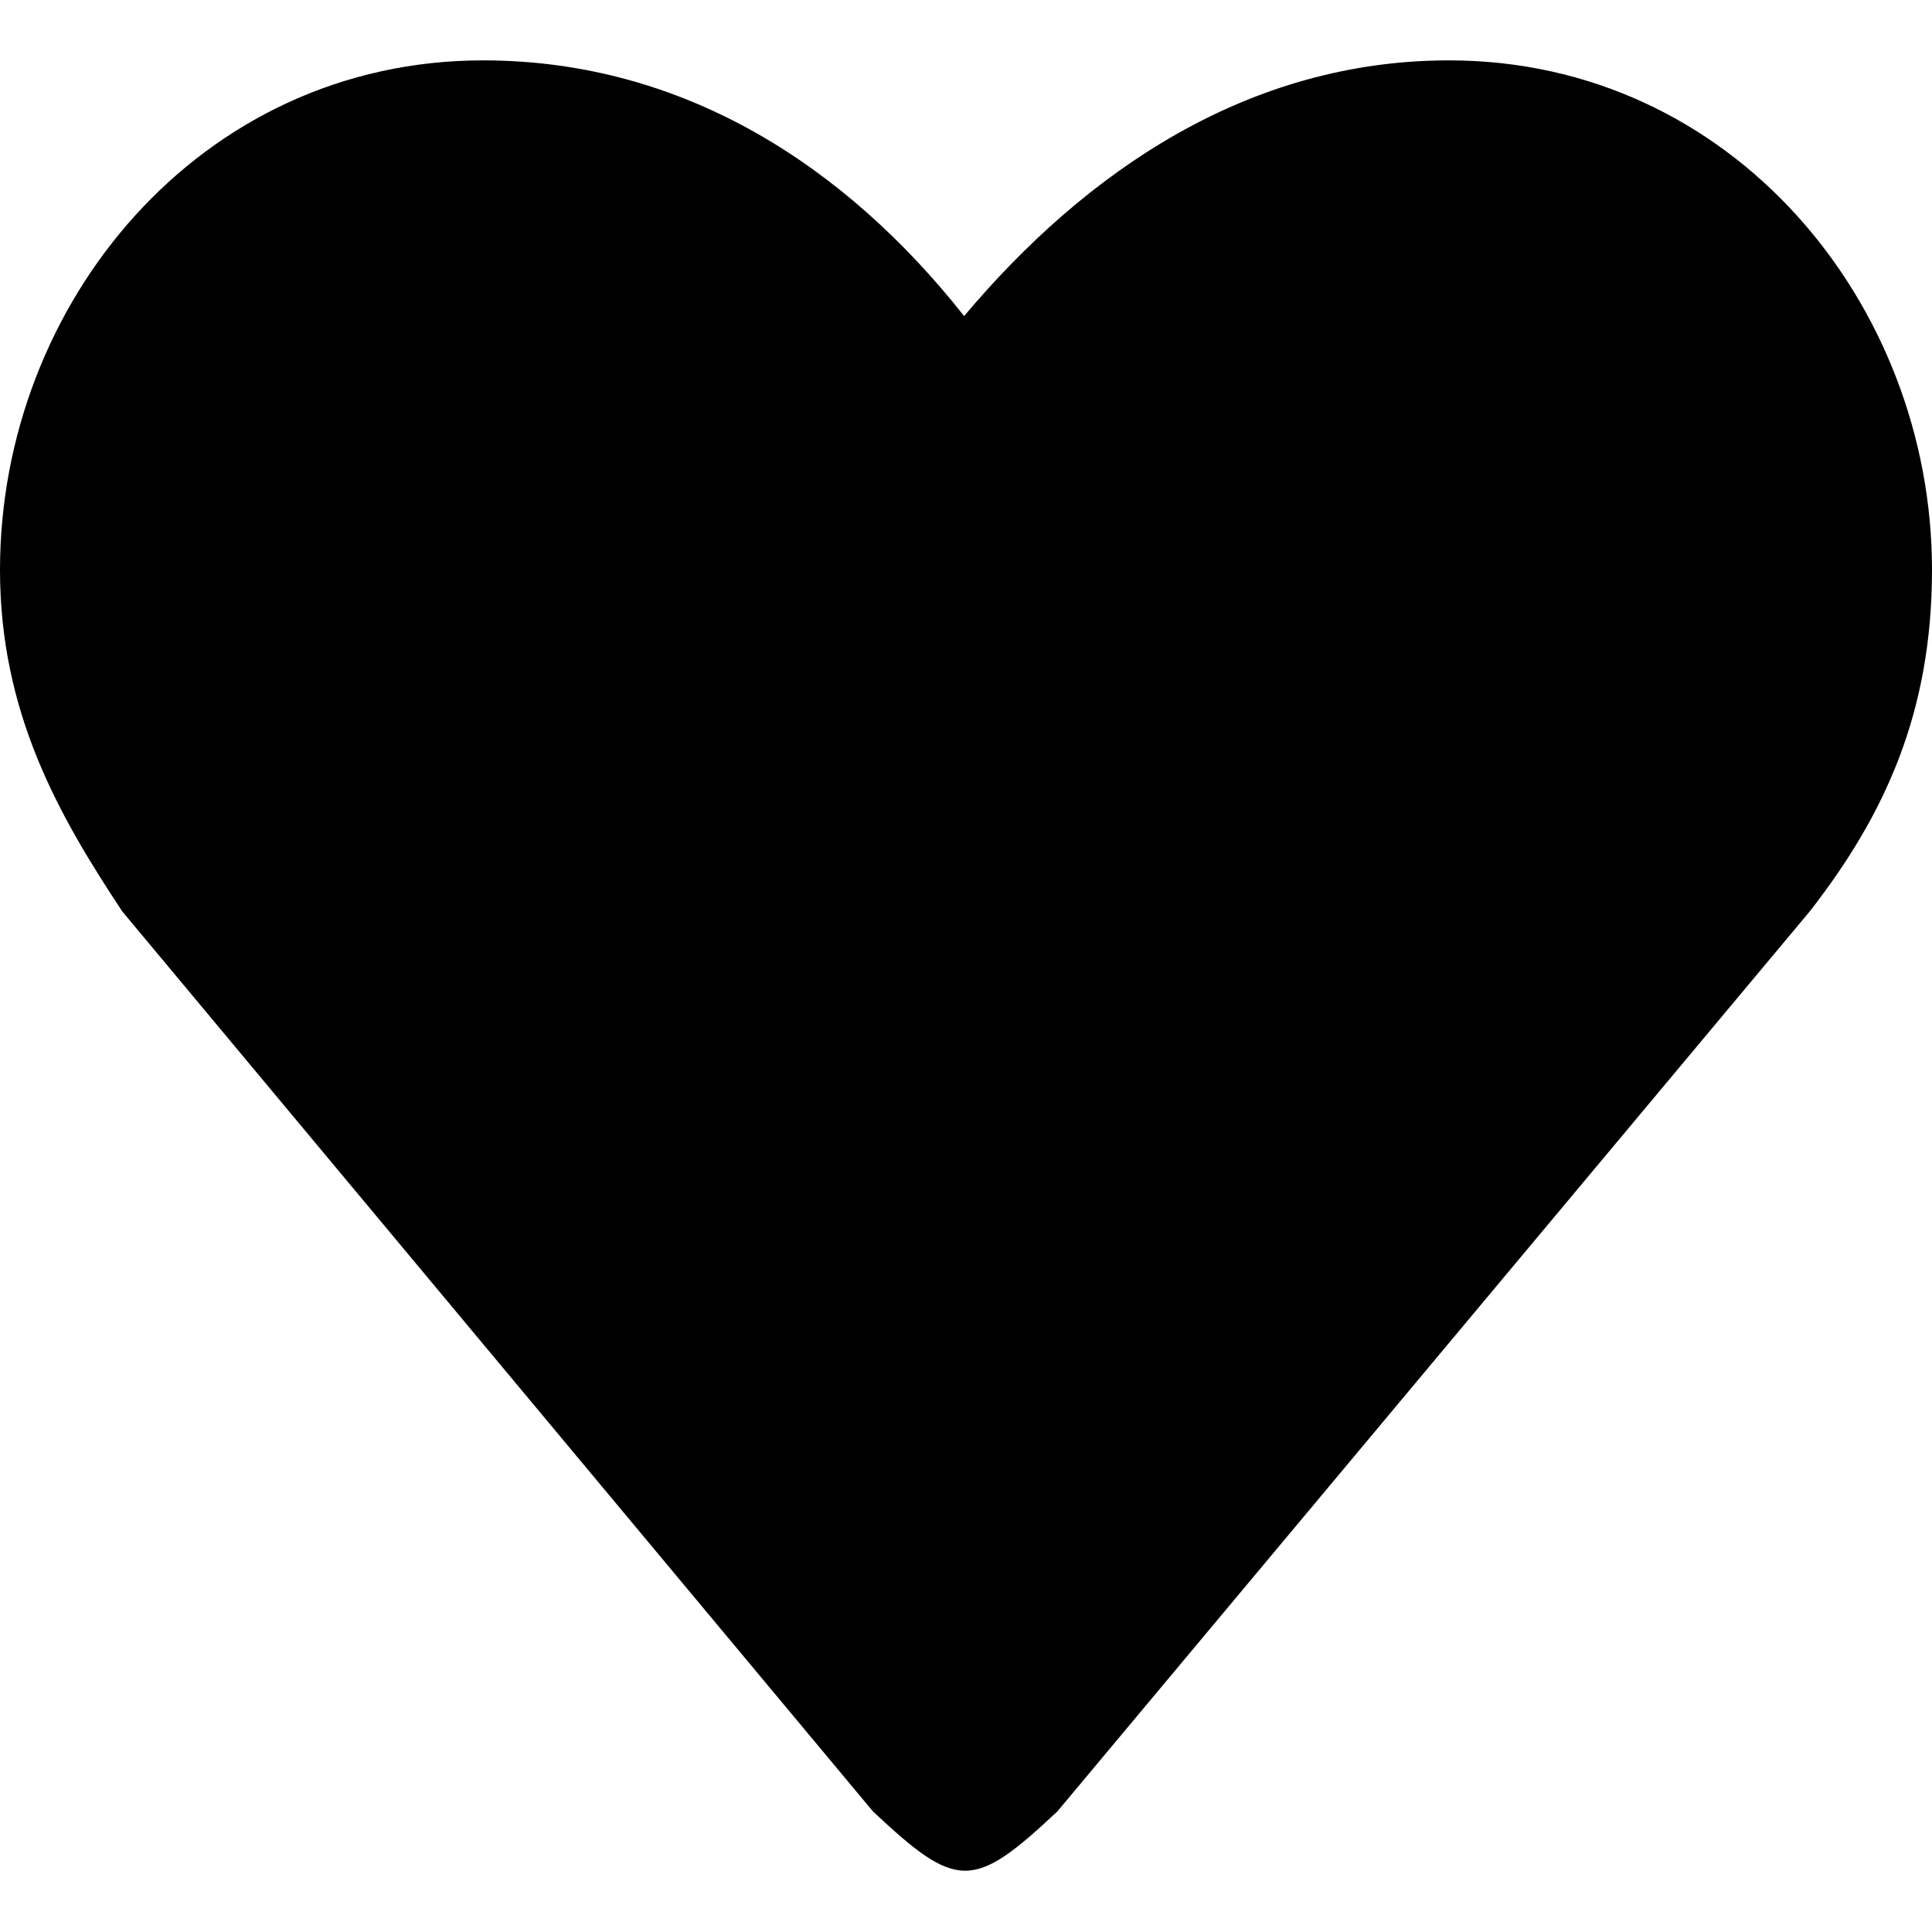
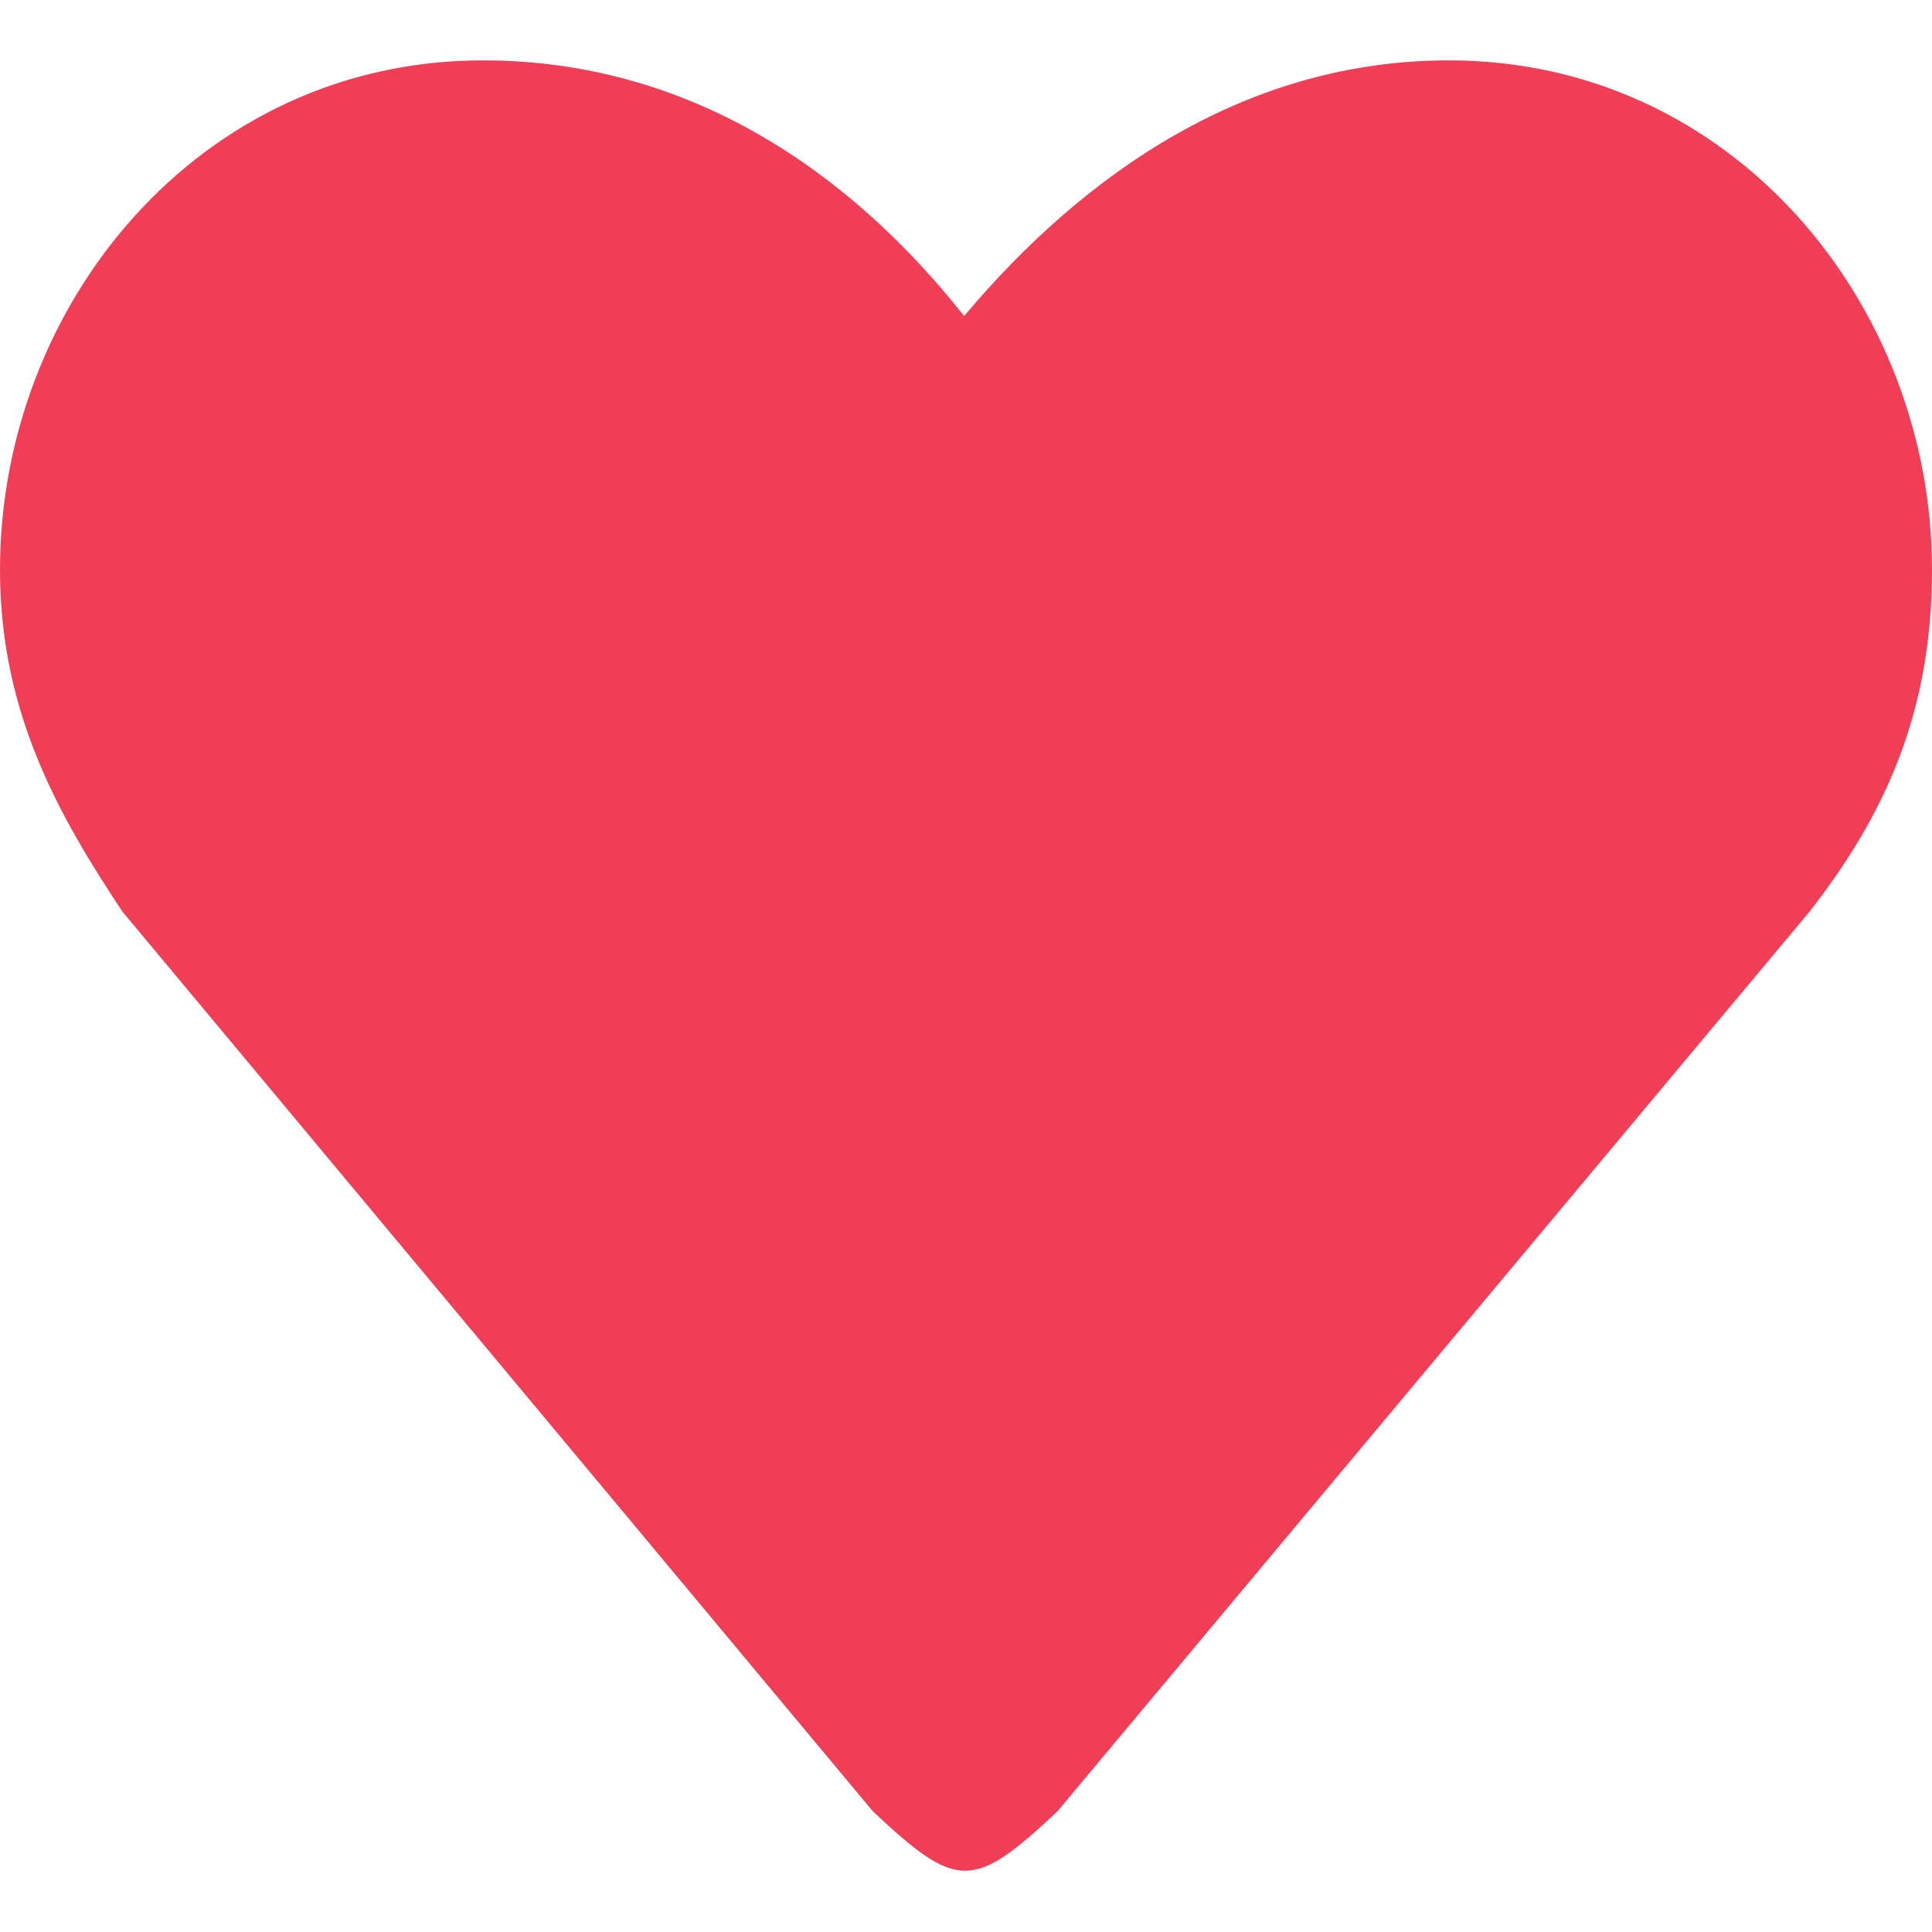
- <svg xmlns="http://www.w3.org/2000/svg" viewBox="0 -1 32 32" version="1.1" fill="#000000">
+ <svg xmlns="http://www.w3.org/2000/svg" viewBox="0 -1 32 32" version="1.1" fill="#ef3e56">
  <g id="SVGRepo_bgCarrier" stroke-width="0" />
  <g id="SVGRepo_tracerCarrier" stroke-linecap="round" stroke-linejoin="round" />
  <g id="SVGRepo_iconCarrier">
    <defs> </defs>
    <g id="Page-1" stroke="none" stroke-width="1" fill="none" fill-rule="evenodd">
-       <g id="Icon-Set-Filled" transform="translate(-102, -882)" fill="#000000">
+       <g id="Icon-Set-Filled" transform="translate(-102, -882)" fill="#ef3e56">
        <path d="M126,882 C122.667,882 119.982,883.842 117.969,886.235 C116.013,883.76 113.333,882 110,882 C105.306,882 102,886.036 102,890.438 C102,892.799 102.967,894.499 104.026,896.097 L116.459,911.003 C117.854,912.312 118.118,912.312 119.513,911.003 L131.974,896.097 C133.22,894.499 134,892.799 134,890.438 C134,886.036 130.694,882 126,882" id="heart-like"> </path>
      </g>
    </g>
  </g>
</svg>
